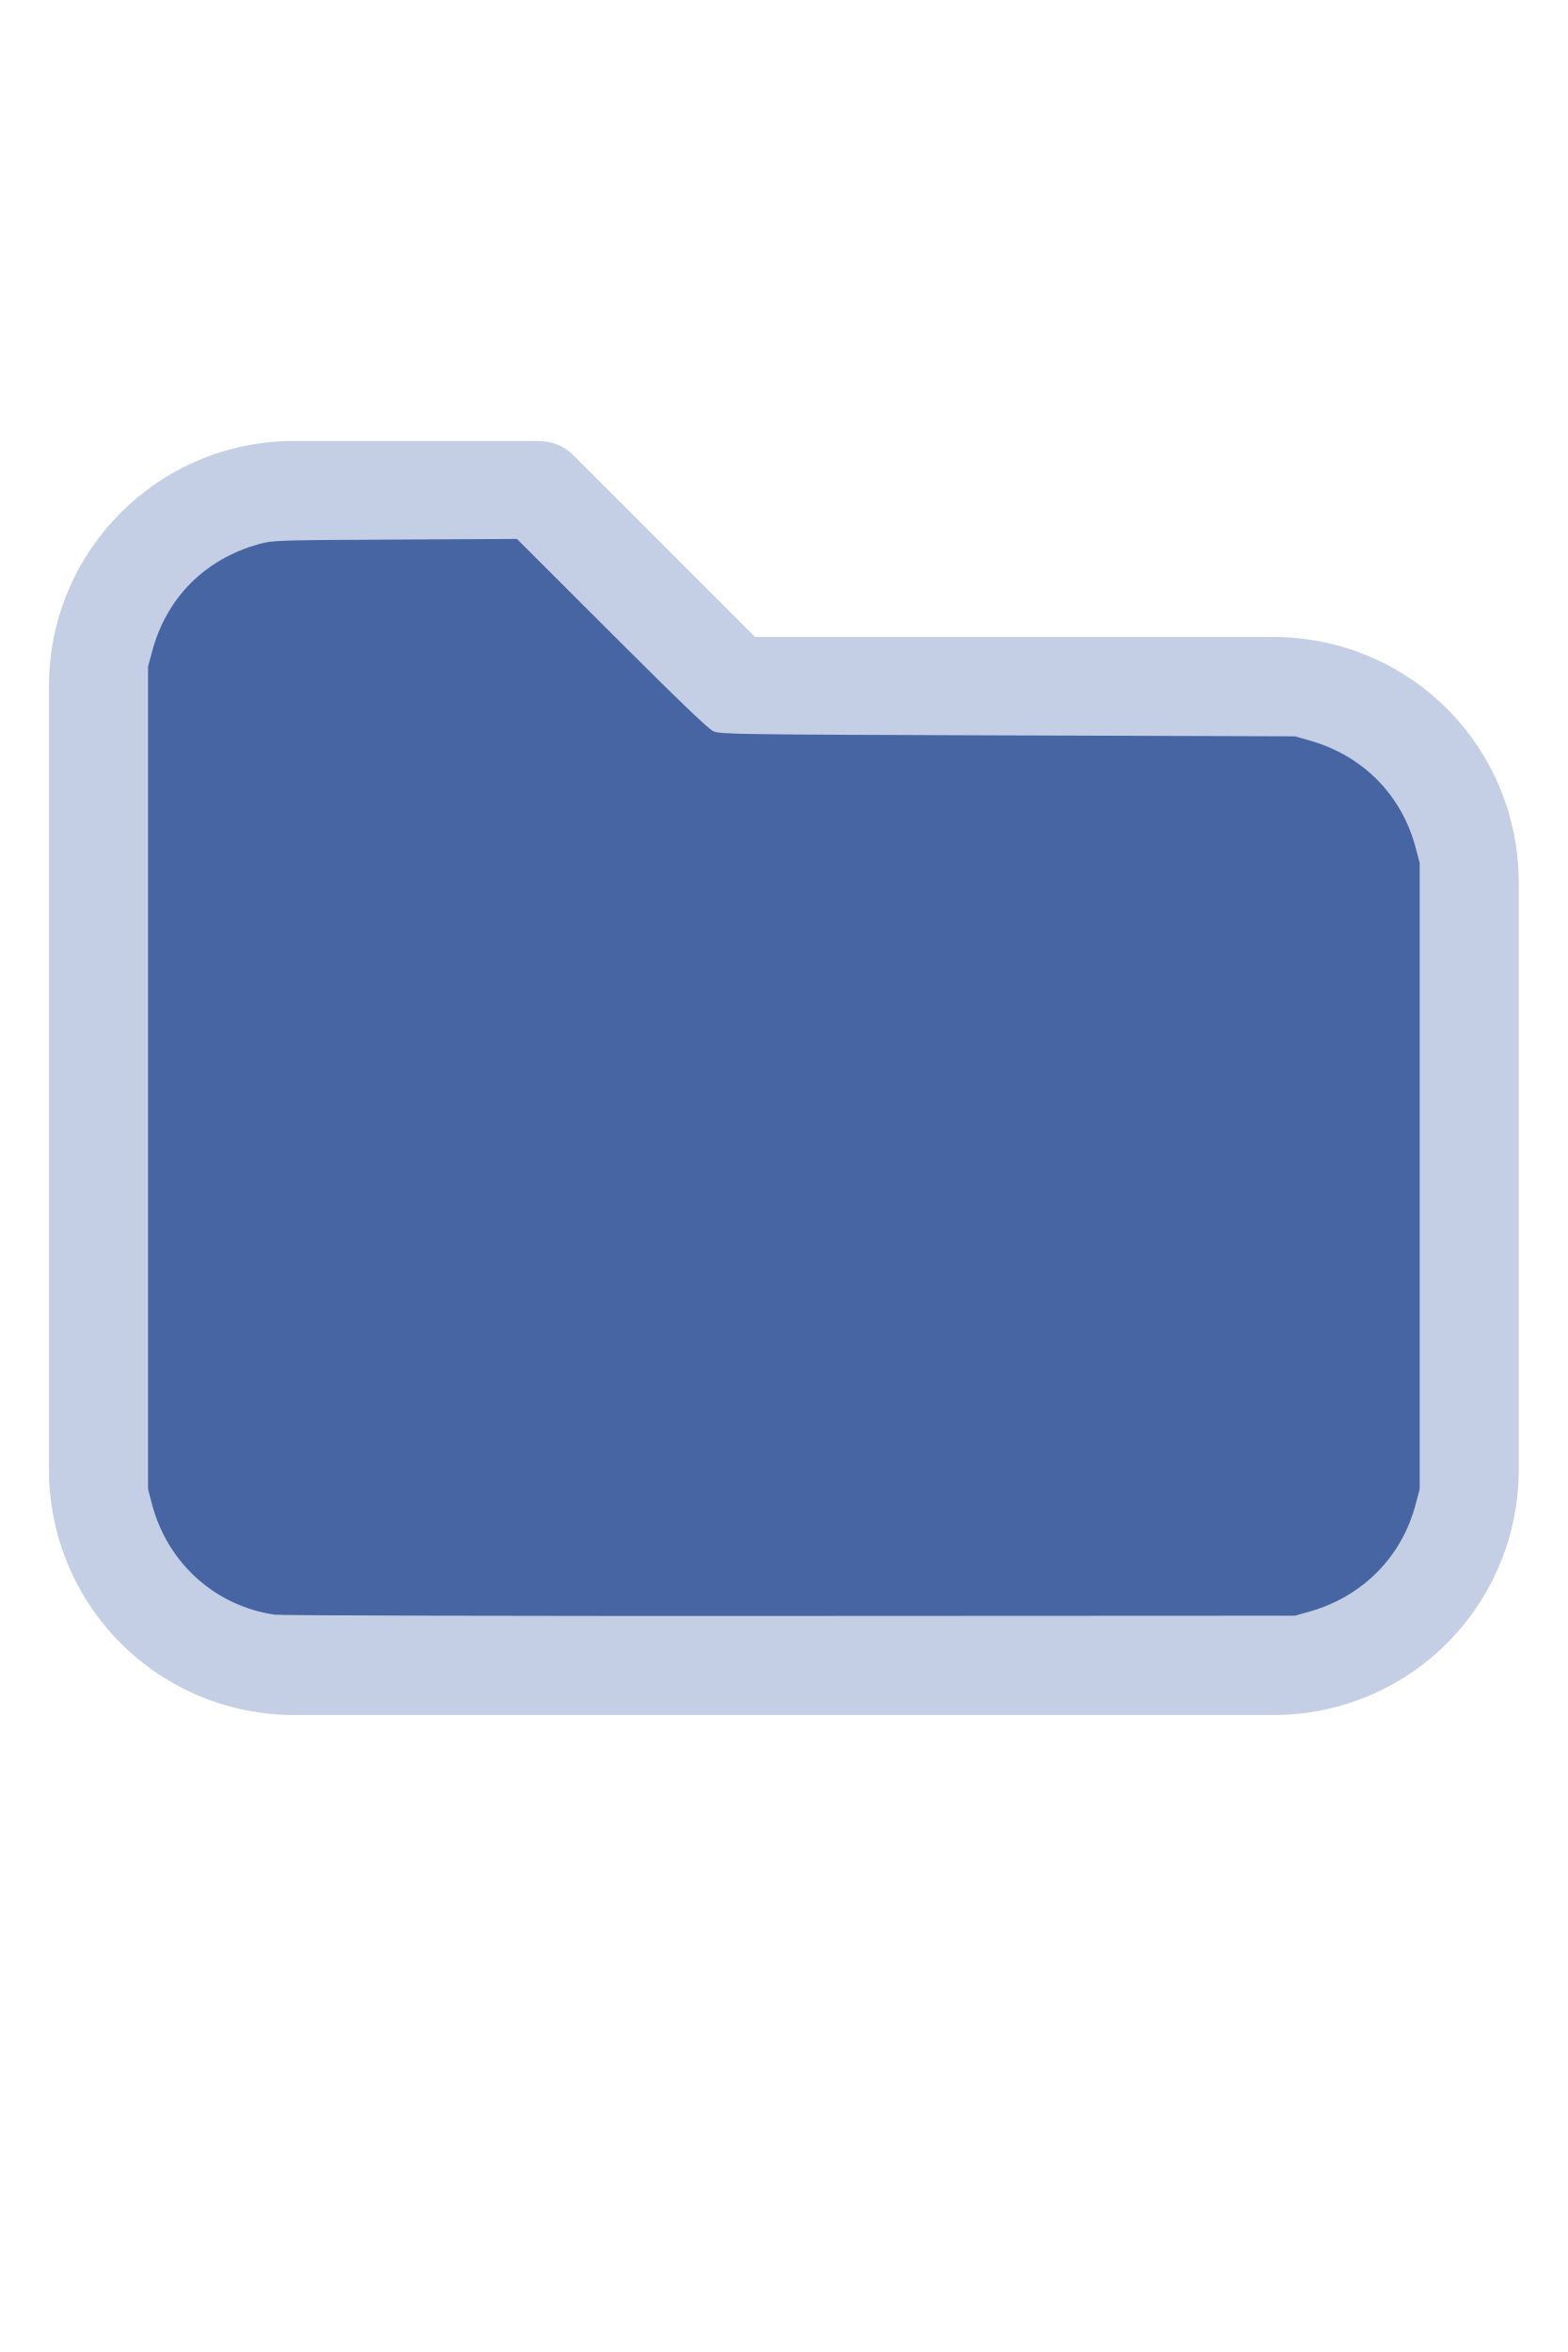
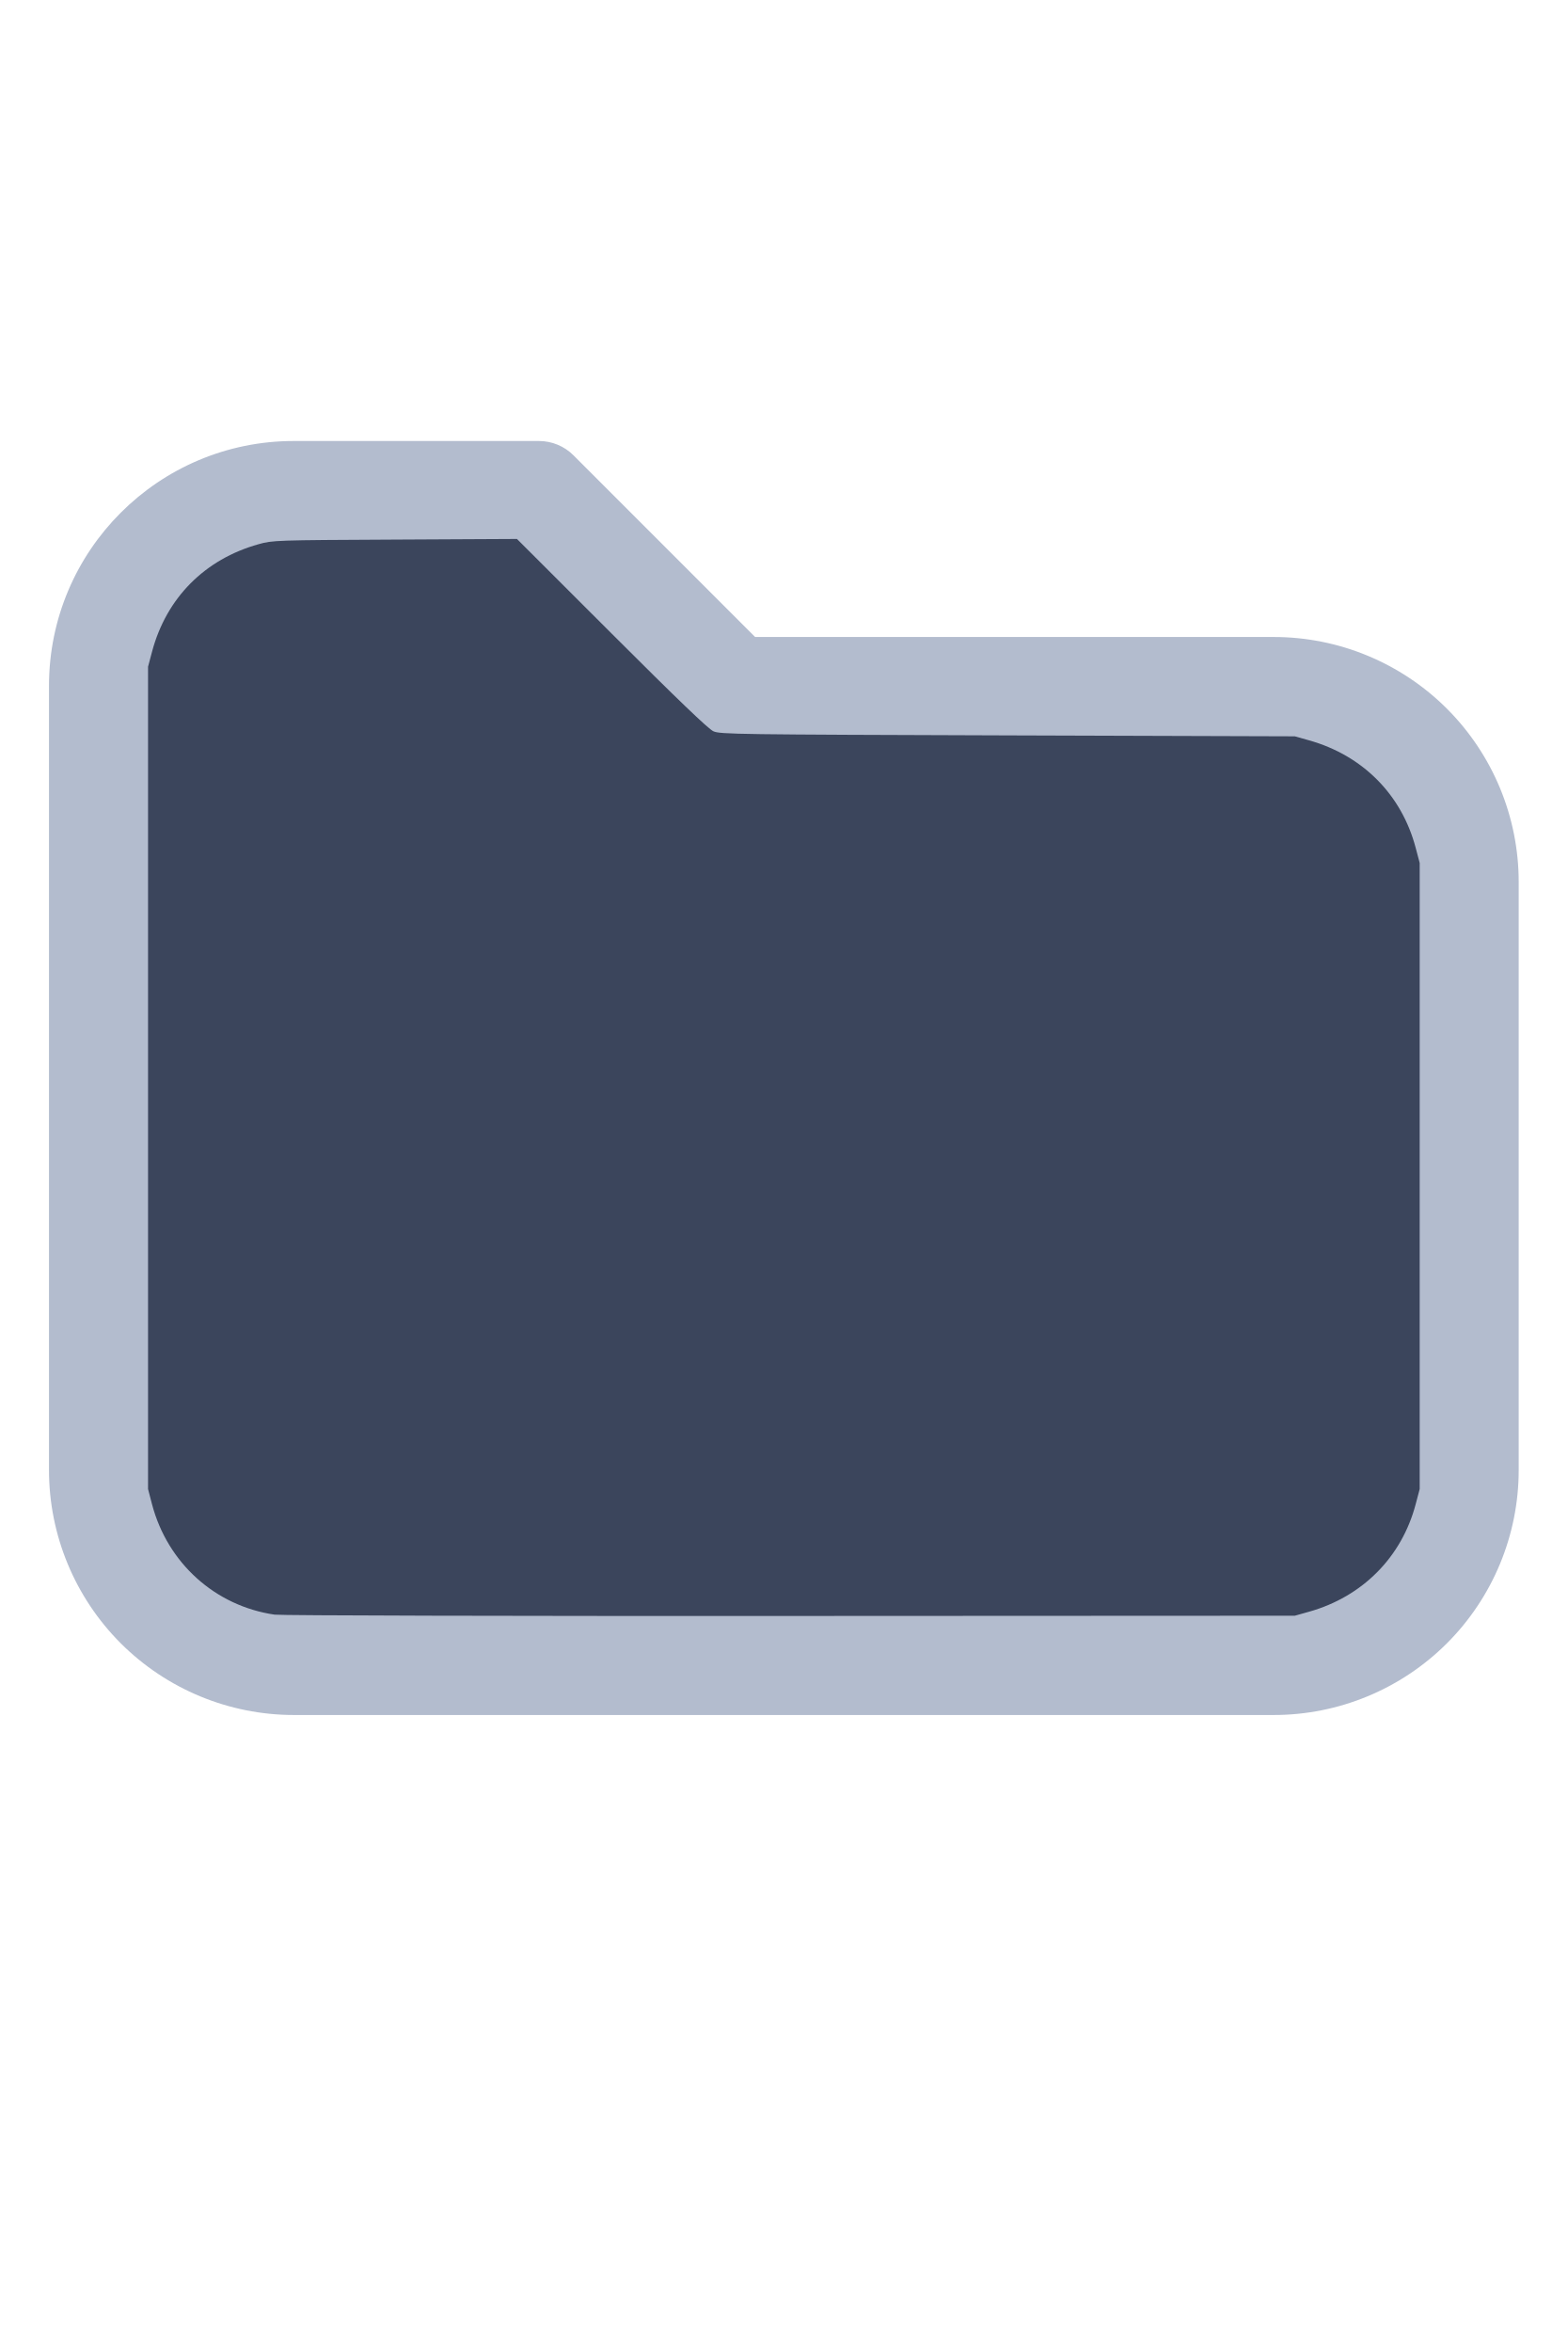
<svg xmlns="http://www.w3.org/2000/svg" version="1.1" width="16" height="24" viewBox="0 0 32 32" xml:space="preserve">
-   <g style="fill:#C4CFE5;">
+   <g style="fill:#B3BCCE;">
    <path d="M1,5.998l-0,16.002c-0,1.326 0.527,2.598 1.464,3.536c0.938,0.937 2.21,1.464 3.536,1.464c5.322,0 14.678,-0 20,0c1.326,0 2.598,-0.527 3.536,-1.464c0.937,-0.938 1.464,-2.21 1.464,-3.536c0,-3.486 0,-8.514 0,-12c0,-1.326 -0.527,-2.598 -1.464,-3.536c-0.938,-0.937 -2.21,-1.464 -3.536,-1.464c-0,0 -10.586,0 -10.586,0c0,-0 -3.707,-3.707 -3.707,-3.707c-0.187,-0.188 -0.442,-0.293 -0.707,-0.293l-5.002,0c-2.76,0 -4.998,2.238 -4.998,4.998Zm2,-0l-0,16.002c-0,0.796 0.316,1.559 0.879,2.121c0.562,0.563 1.325,0.879 2.121,0.879l20,0c0.796,0 1.559,-0.316 2.121,-0.879c0.563,-0.562 0.879,-1.325 0.879,-2.121c0,-3.486 0,-8.514 0,-12c0,-0.796 -0.316,-1.559 -0.879,-2.121c-0.562,-0.563 -1.325,-0.879 -2.121,-0.879c-7.738,0 -11,0 -11,0c-0.265,0 -0.52,-0.105 -0.707,-0.293c-0,0 -3.707,-3.707 -3.707,-3.707c-0,0 -4.588,0 -4.588,0c-1.656,0 -2.998,1.342 -2.998,2.998Z" />
  </g>
-   <g style="fill:#4665A2;stroke-width:0;">
+   <g style="fill:#3B455C;stroke-width:0;">
    <path d="M 5.606,24.952 C 4.392,24.775 3.42,23.9 3.103,22.699 L 3.022,22.389 V 13.998 5.606 L 3.104,5.298 C 3.396,4.203 4.18,3.412 5.279,3.106 5.565,3.026 5.615,3.024 8.061,3.012 l 2.491,-0.013 1.932,1.93 c 1.344,1.343 1.976,1.95 2.078,1.995 0.137,0.062 0.474,0.066 6.007,0.084 l 5.861,0.019 0.291,0.082 c 1.095,0.308 1.89,1.109 2.176,2.193 l 0.082,0.309 V 16 22.389 l -0.082,0.309 c -0.284,1.079 -1.086,1.888 -2.176,2.194 l -0.291,0.082 -10.303,0.005 c -5.7,0.003 -10.4,-0.009 -10.521,-0.027 z" />
  </g>
</svg>
